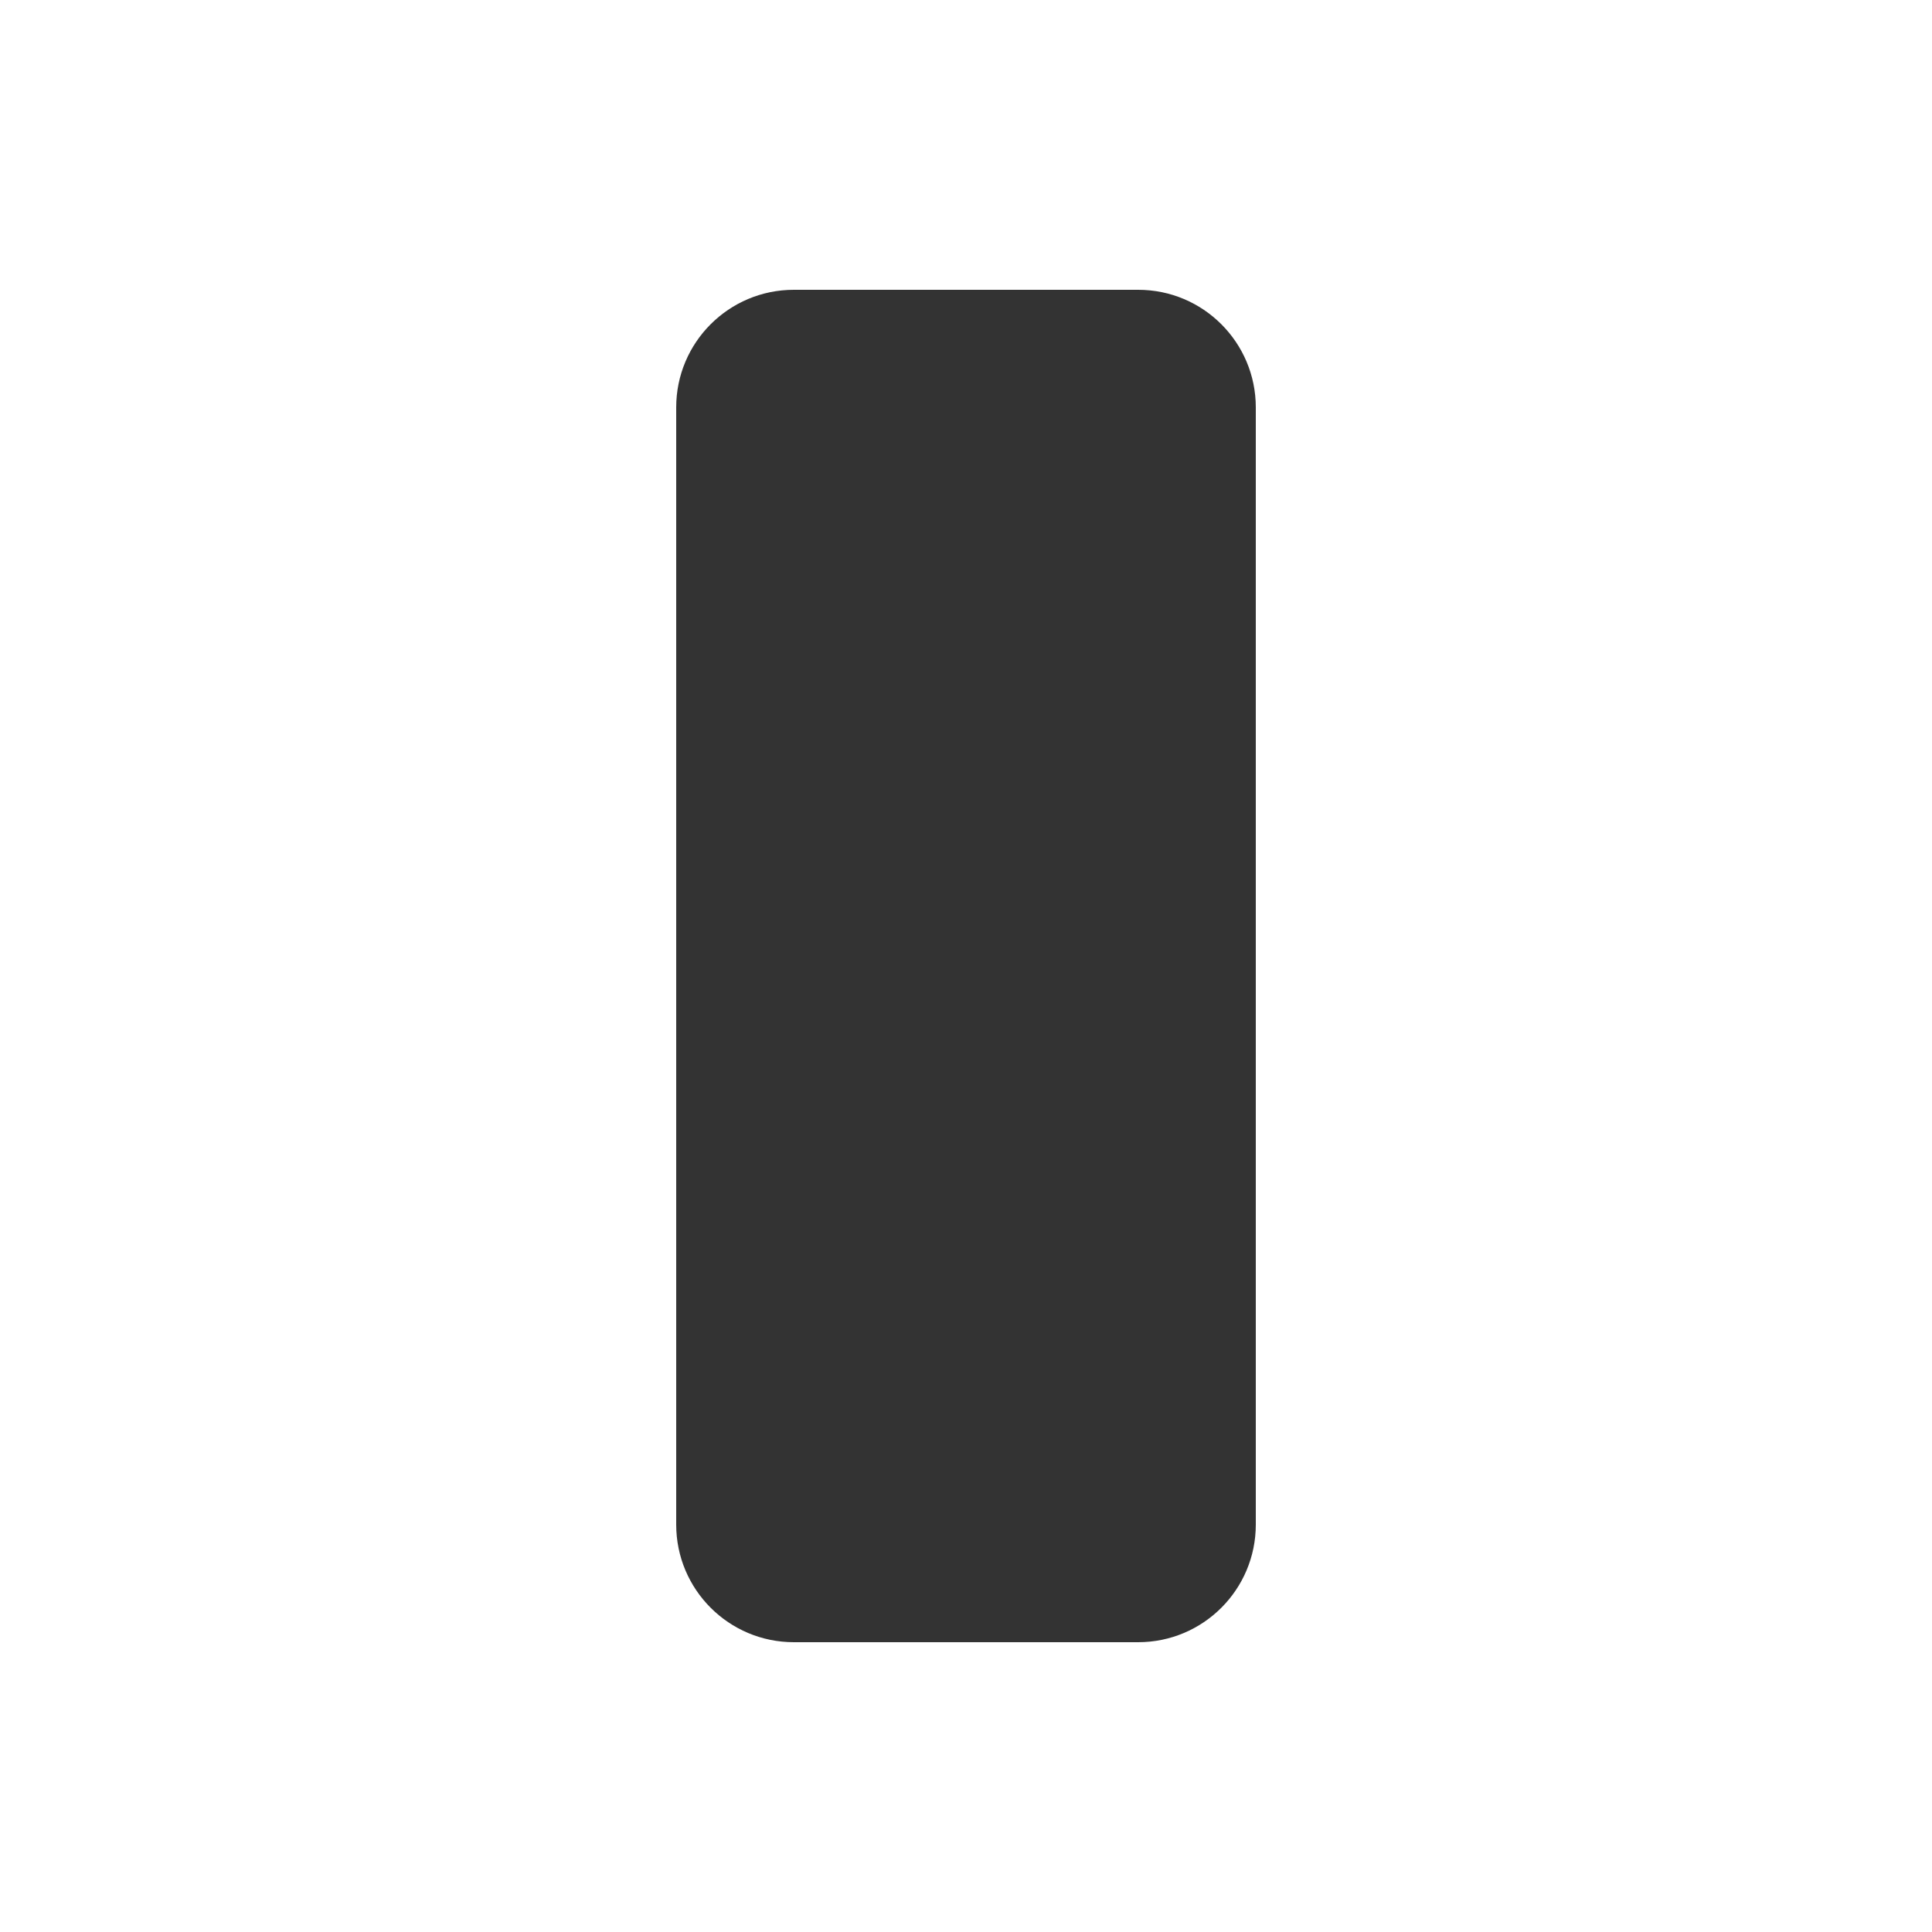
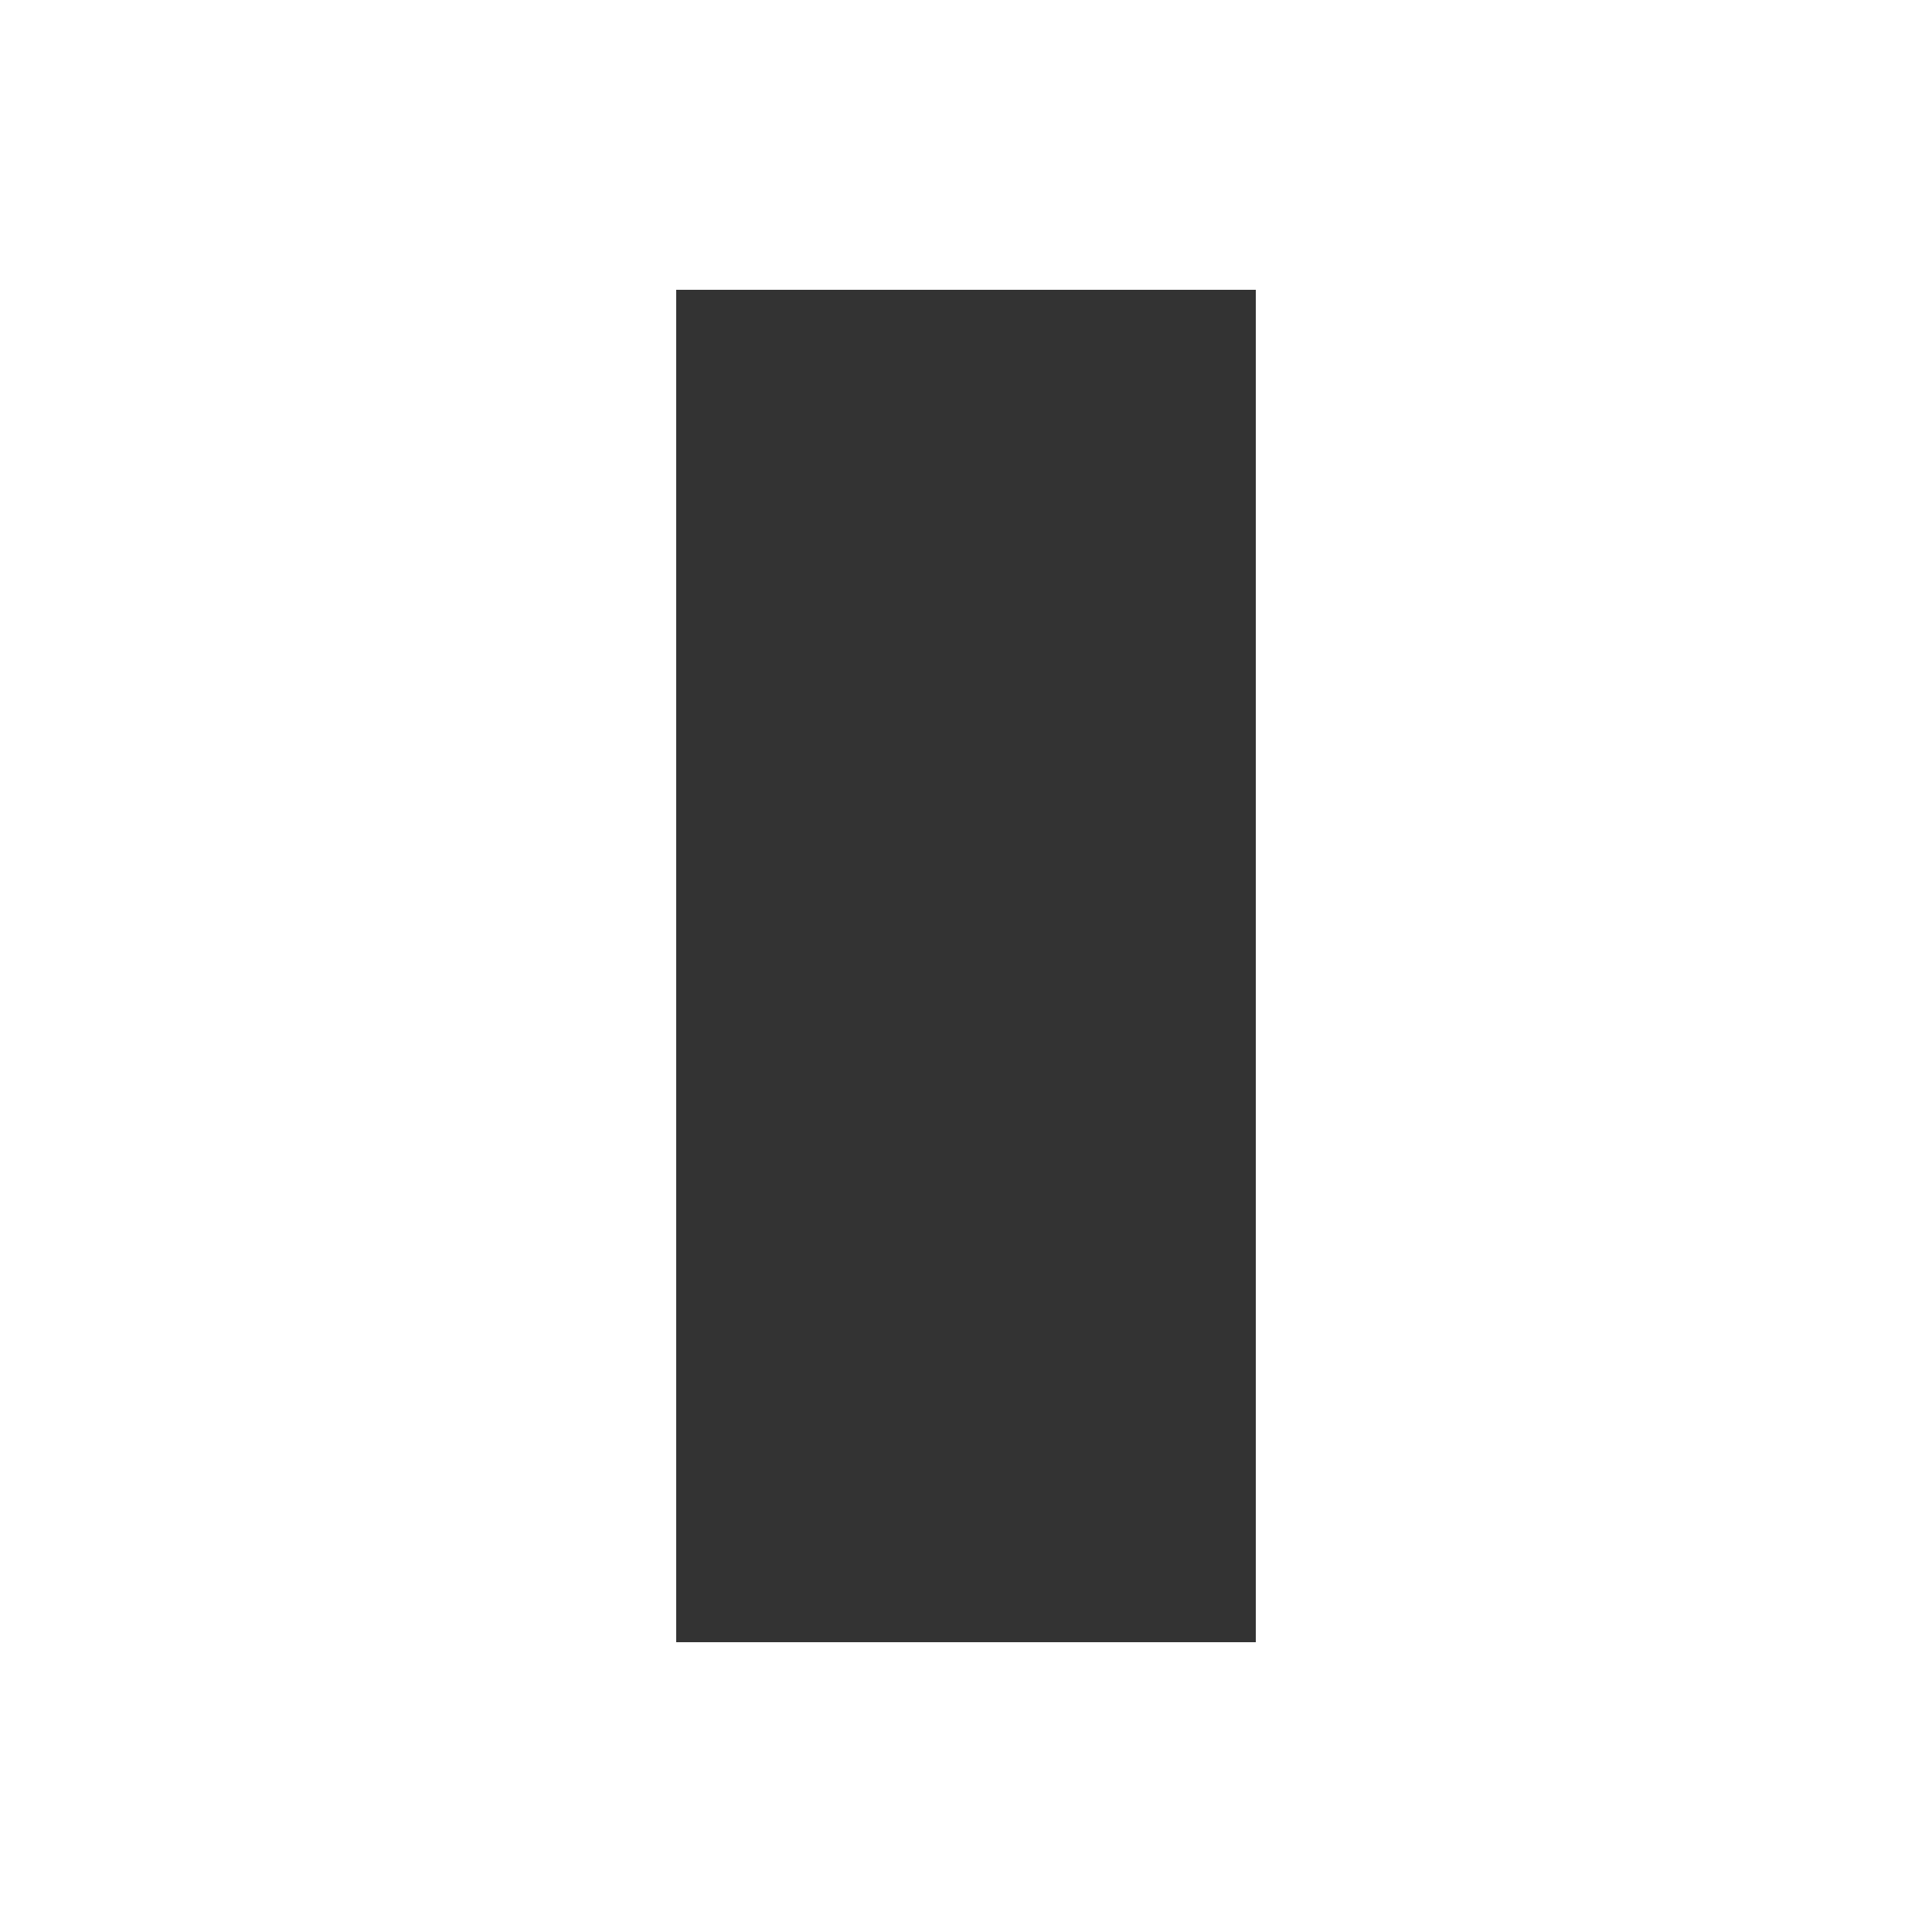
- <svg xmlns="http://www.w3.org/2000/svg" width="100mm" height="100mm" viewBox="0 0 100 100" version="1.1" id="svg5">
+ <svg xmlns="http://www.w3.org/2000/svg" width="10mm" height="10mm" viewBox="0 0 10 10" version="1.1" id="svg5">
  <defs id="defs2" />
  <g id="layer1">
-     <rect style="fill:#333333;stroke:#959595;stroke-width:0;stroke-linecap:round;stroke-miterlimit:4;stroke-dasharray:none;stroke-dashoffset:831.496" id="rect846" width="30" height="70" x="35" y="15" ry="6.088" />
+     <rect style="fill:#333333;stroke:#959595;stroke-width:0;stroke-linecap:round;stroke-miterlimit:4;stroke-dasharray:none;stroke-dashoffset:831.496" id="rect846" width="3" height="7" x="3.5" y="1.5" ry="0" />
  </g>
</svg>
